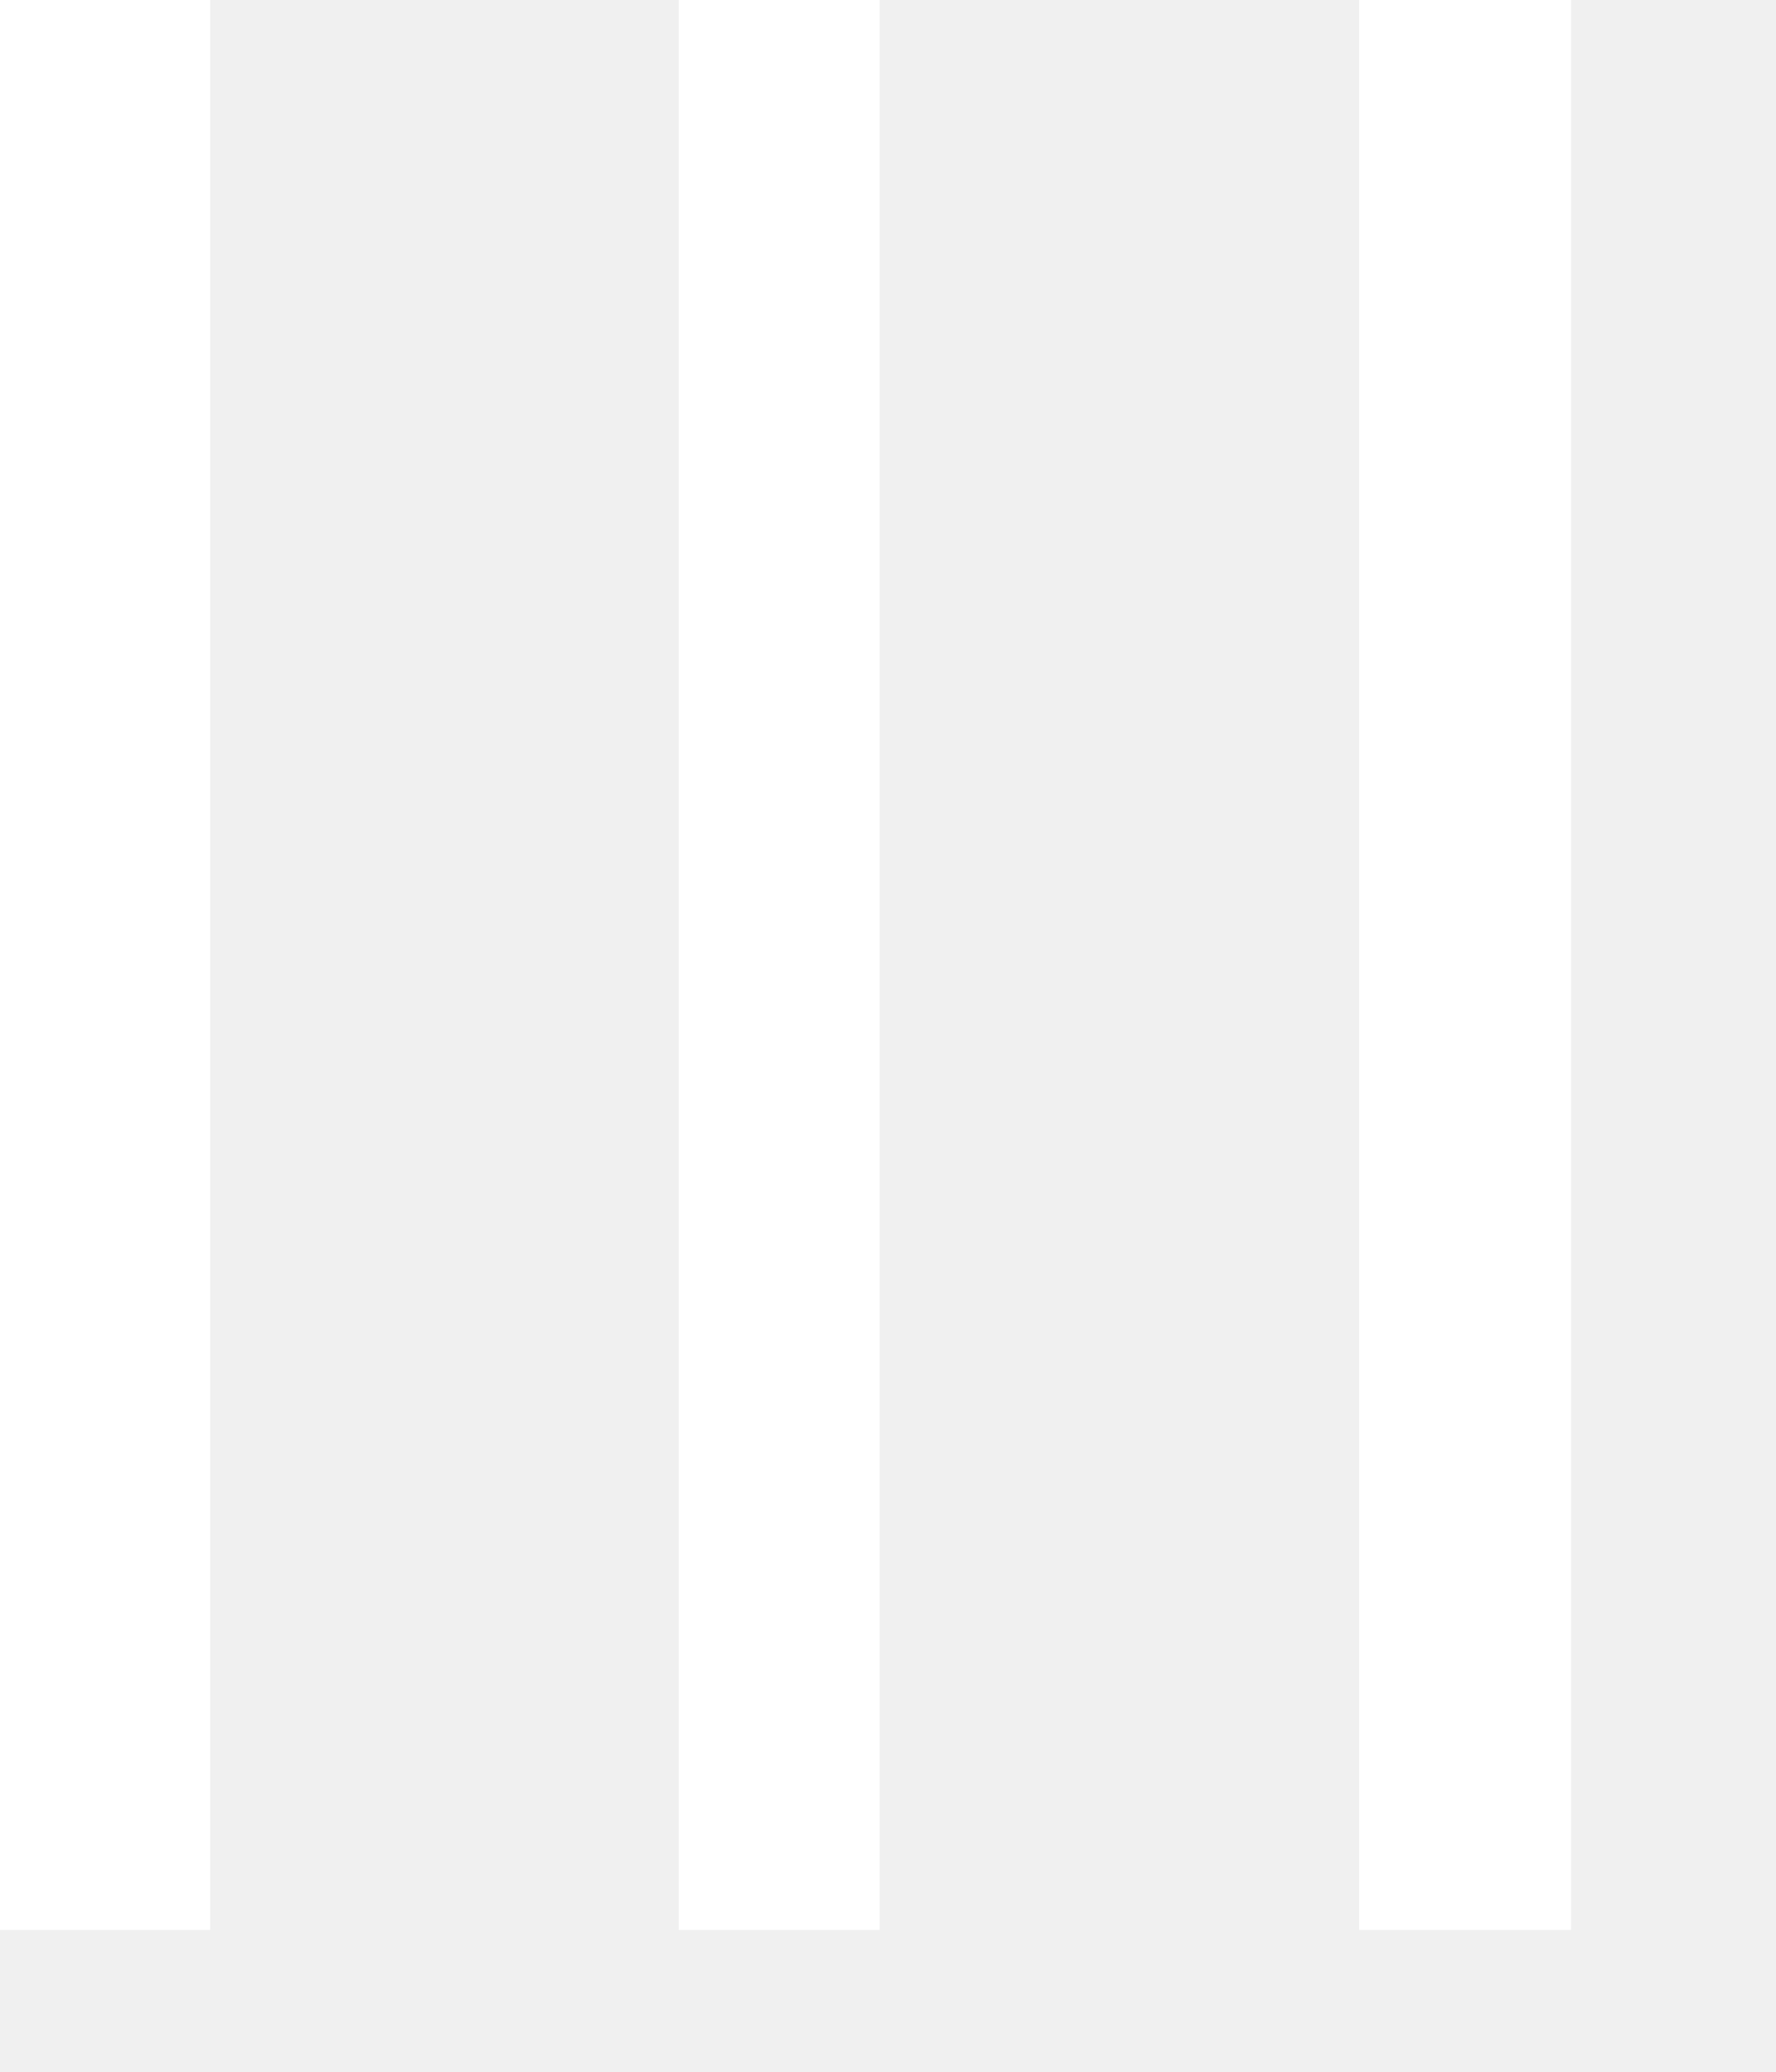
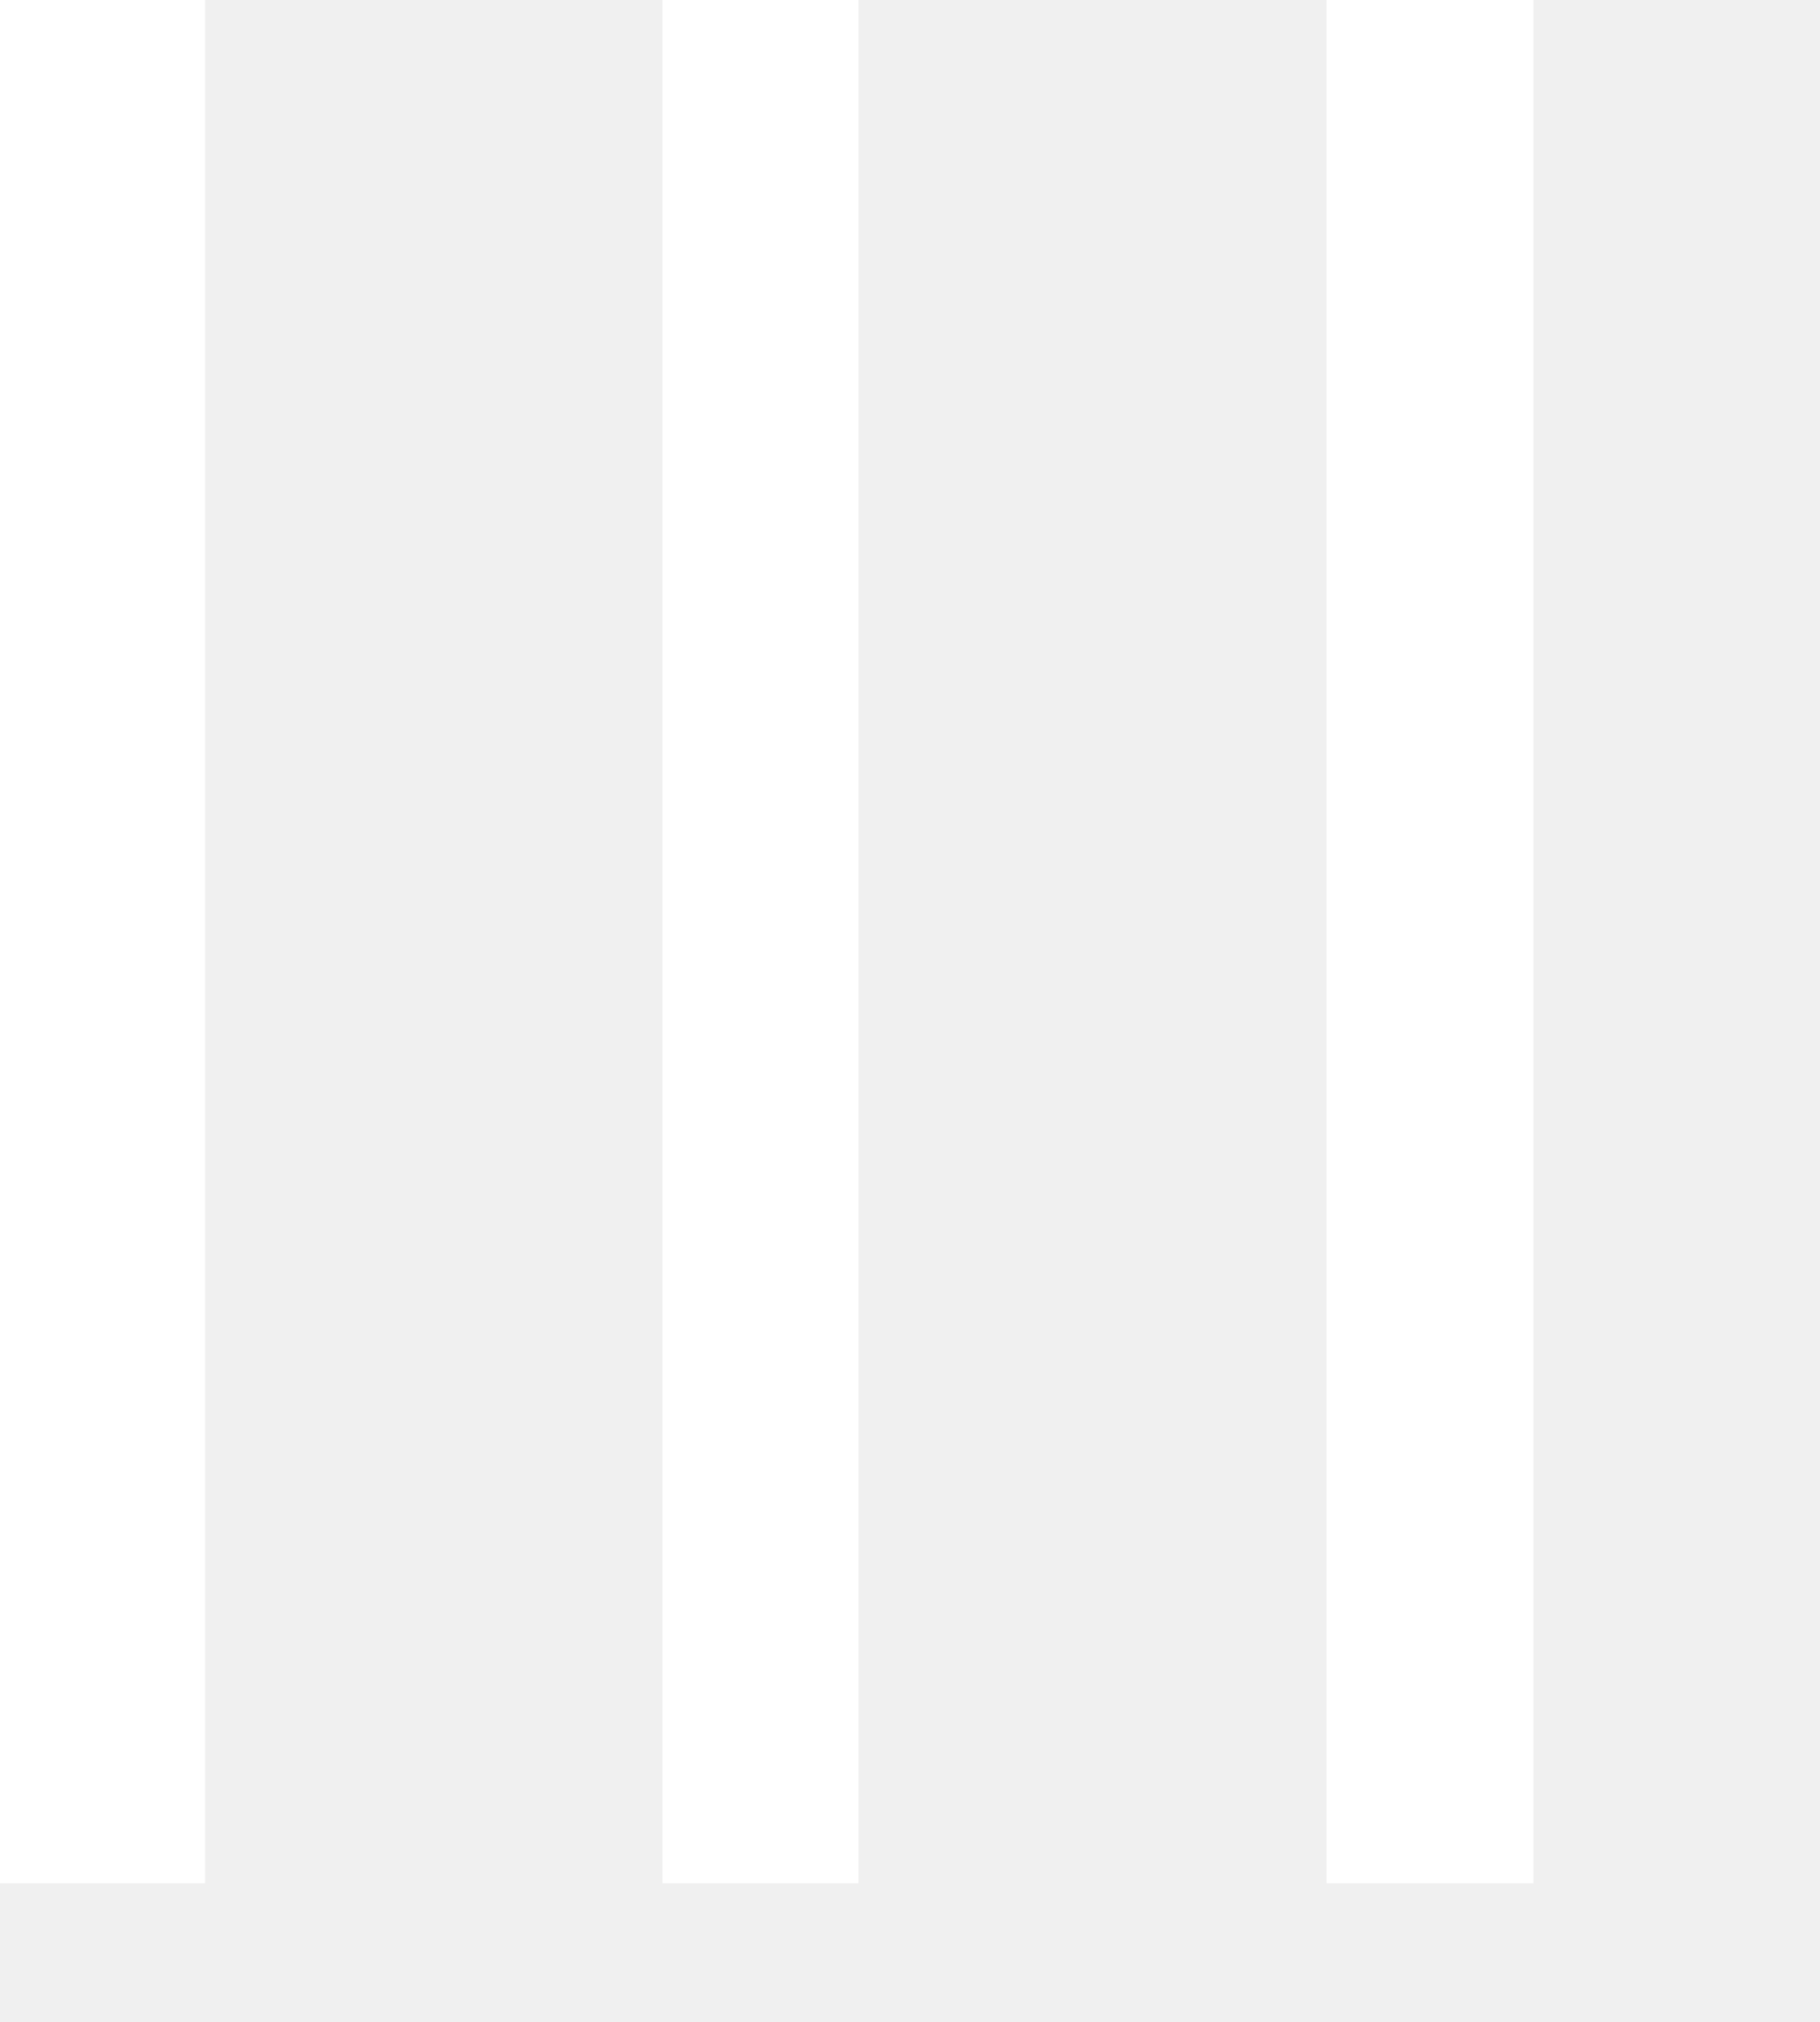
- <svg xmlns="http://www.w3.org/2000/svg" width="6" height="7" viewBox="0 0 6 7" fill="none">
-   <path d="M4.592 0H5.308V6.52H4.592V0ZM2.293 0H2.972V6.52H2.293V0ZM-0.006 0H0.71V6.52H-0.006V0Z" fill="white" />
+ <svg xmlns="http://www.w3.org/2000/svg" width="9" height="10" viewBox="0 0 9 10" fill="none">
+   <g clip-path="url(#clip0_473_8)">
+     <path d="M6.56 0H7.583V9.314H6.56V0ZM3.276 0H4.245V9.314H3.276V0ZM-0.009 0H1.014V9.314H-0.009V0Z" fill="white" />
+   </g>
+   <defs>
+     <clipPath id="clip0_473_8">
+       <rect width="8.571" height="10" fill="white" />
+     </clipPath>
+   </defs>
</svg>
